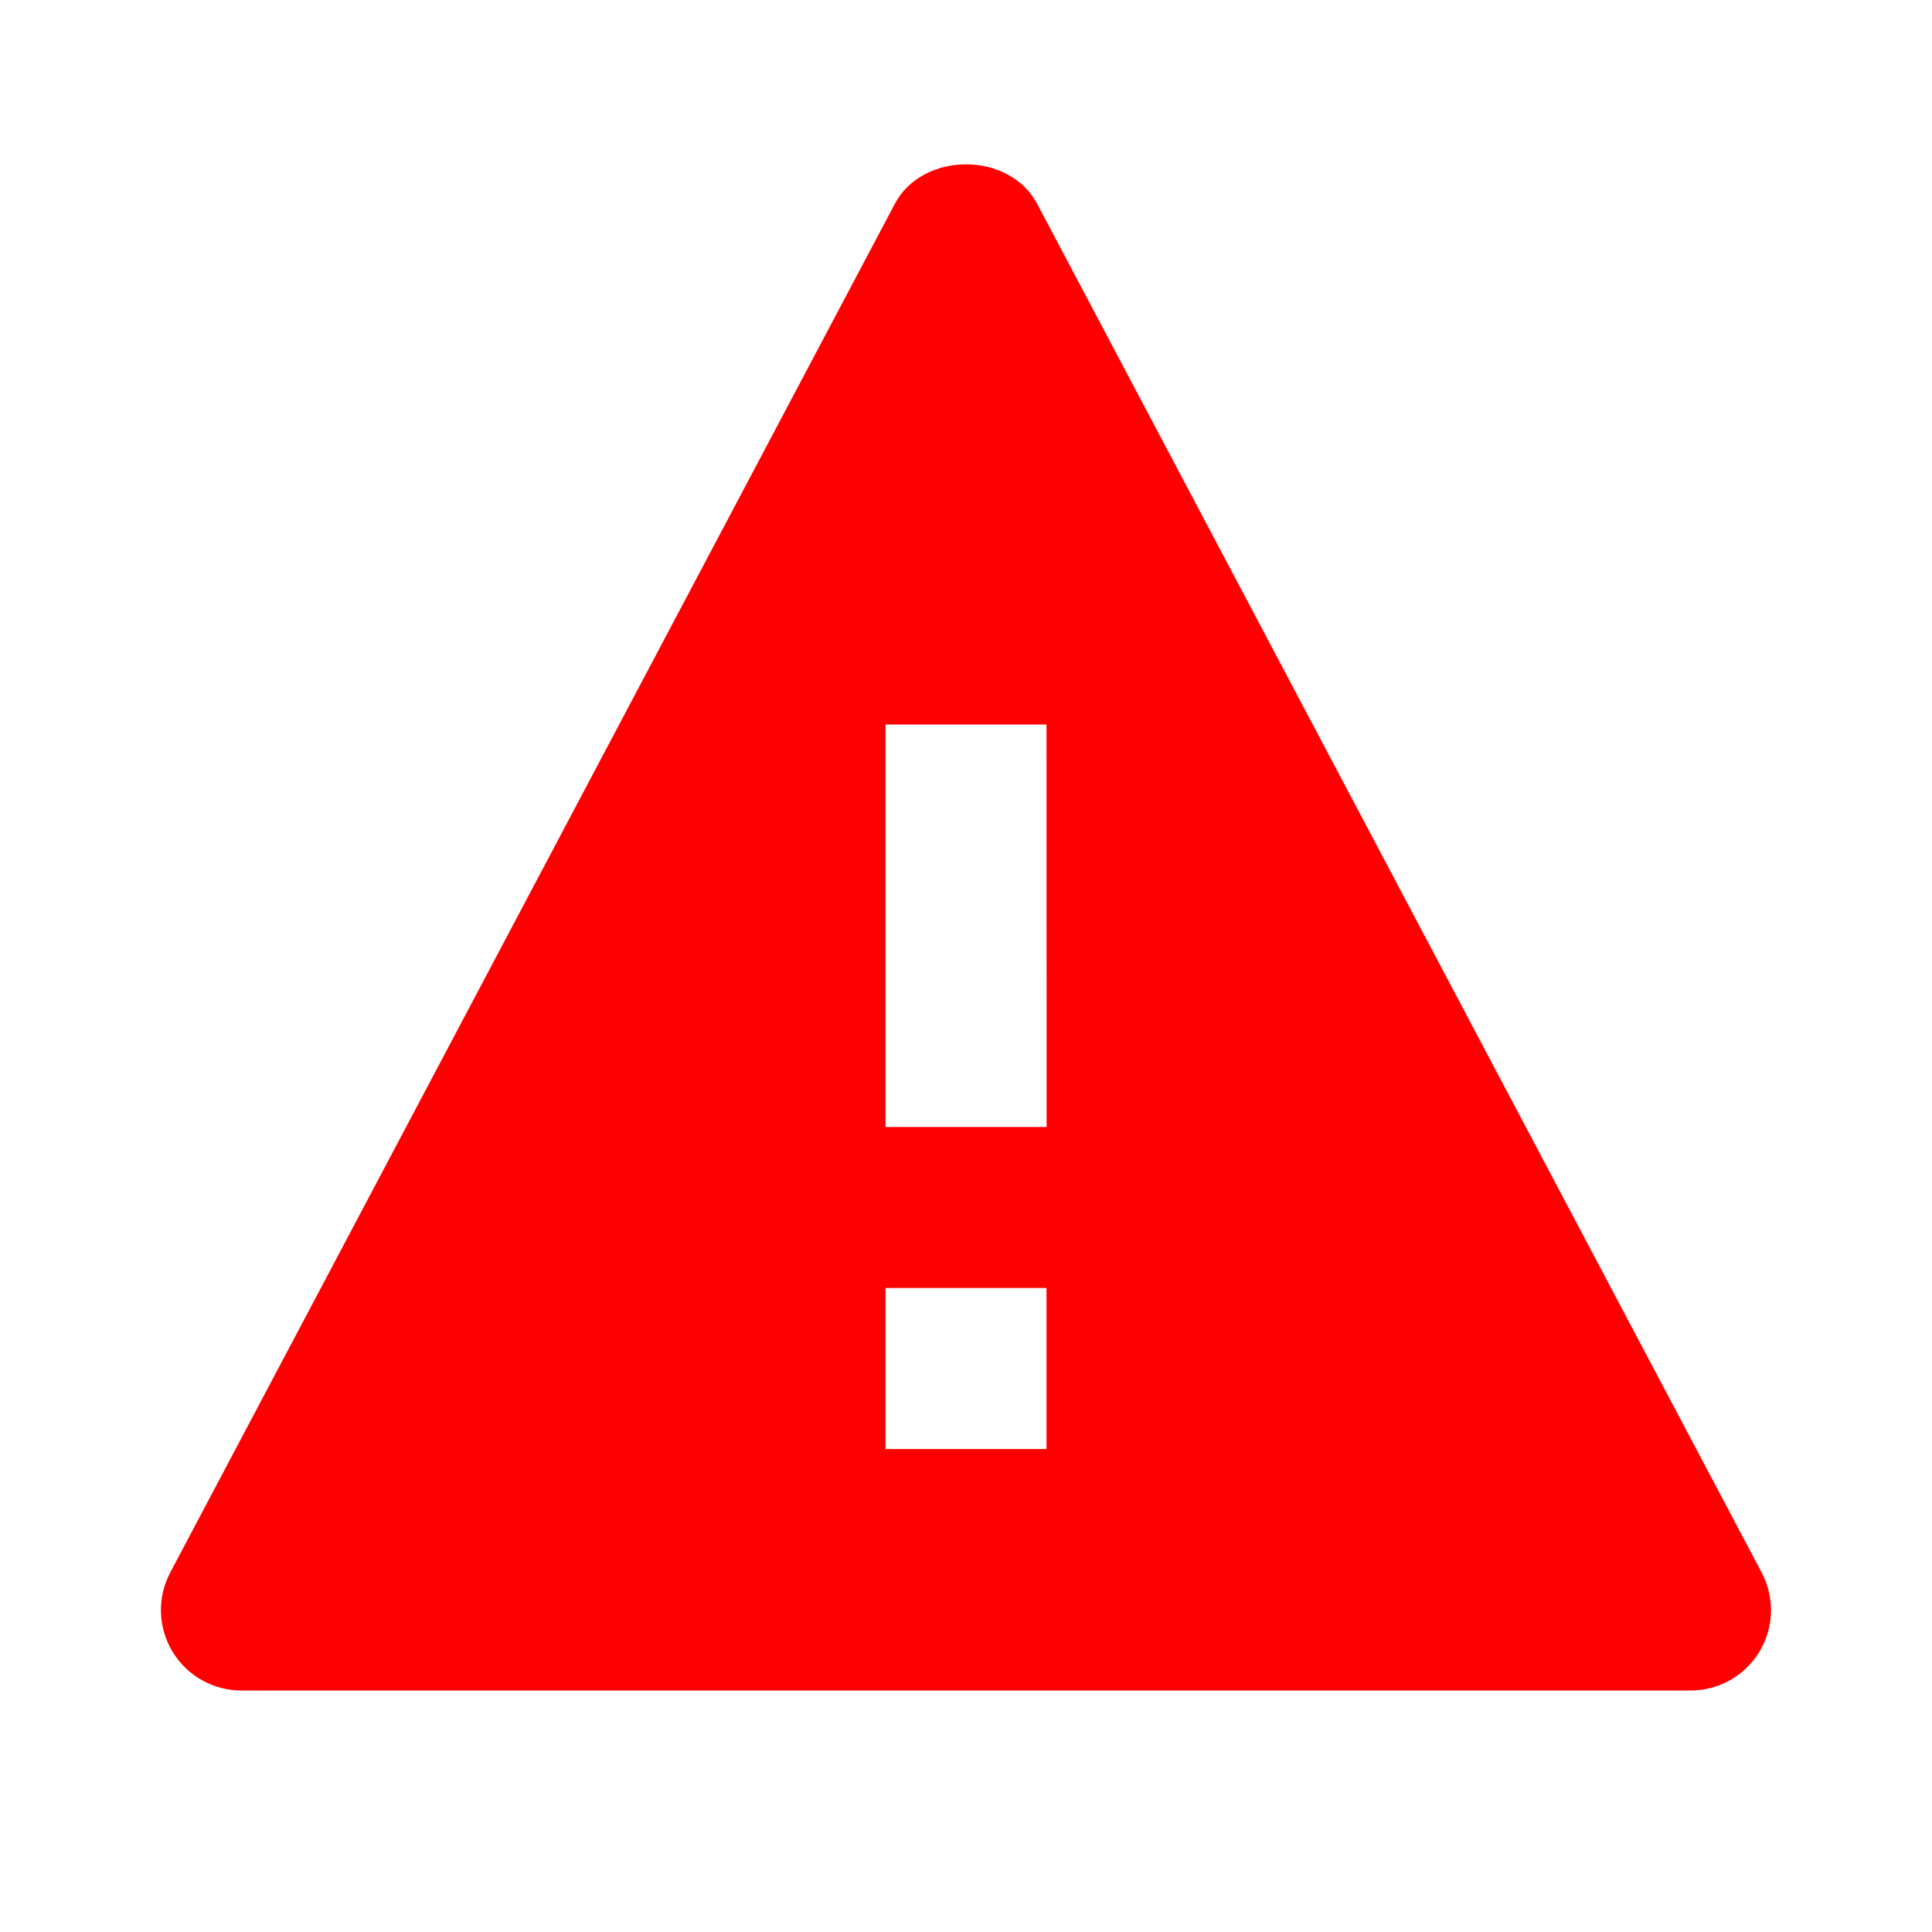
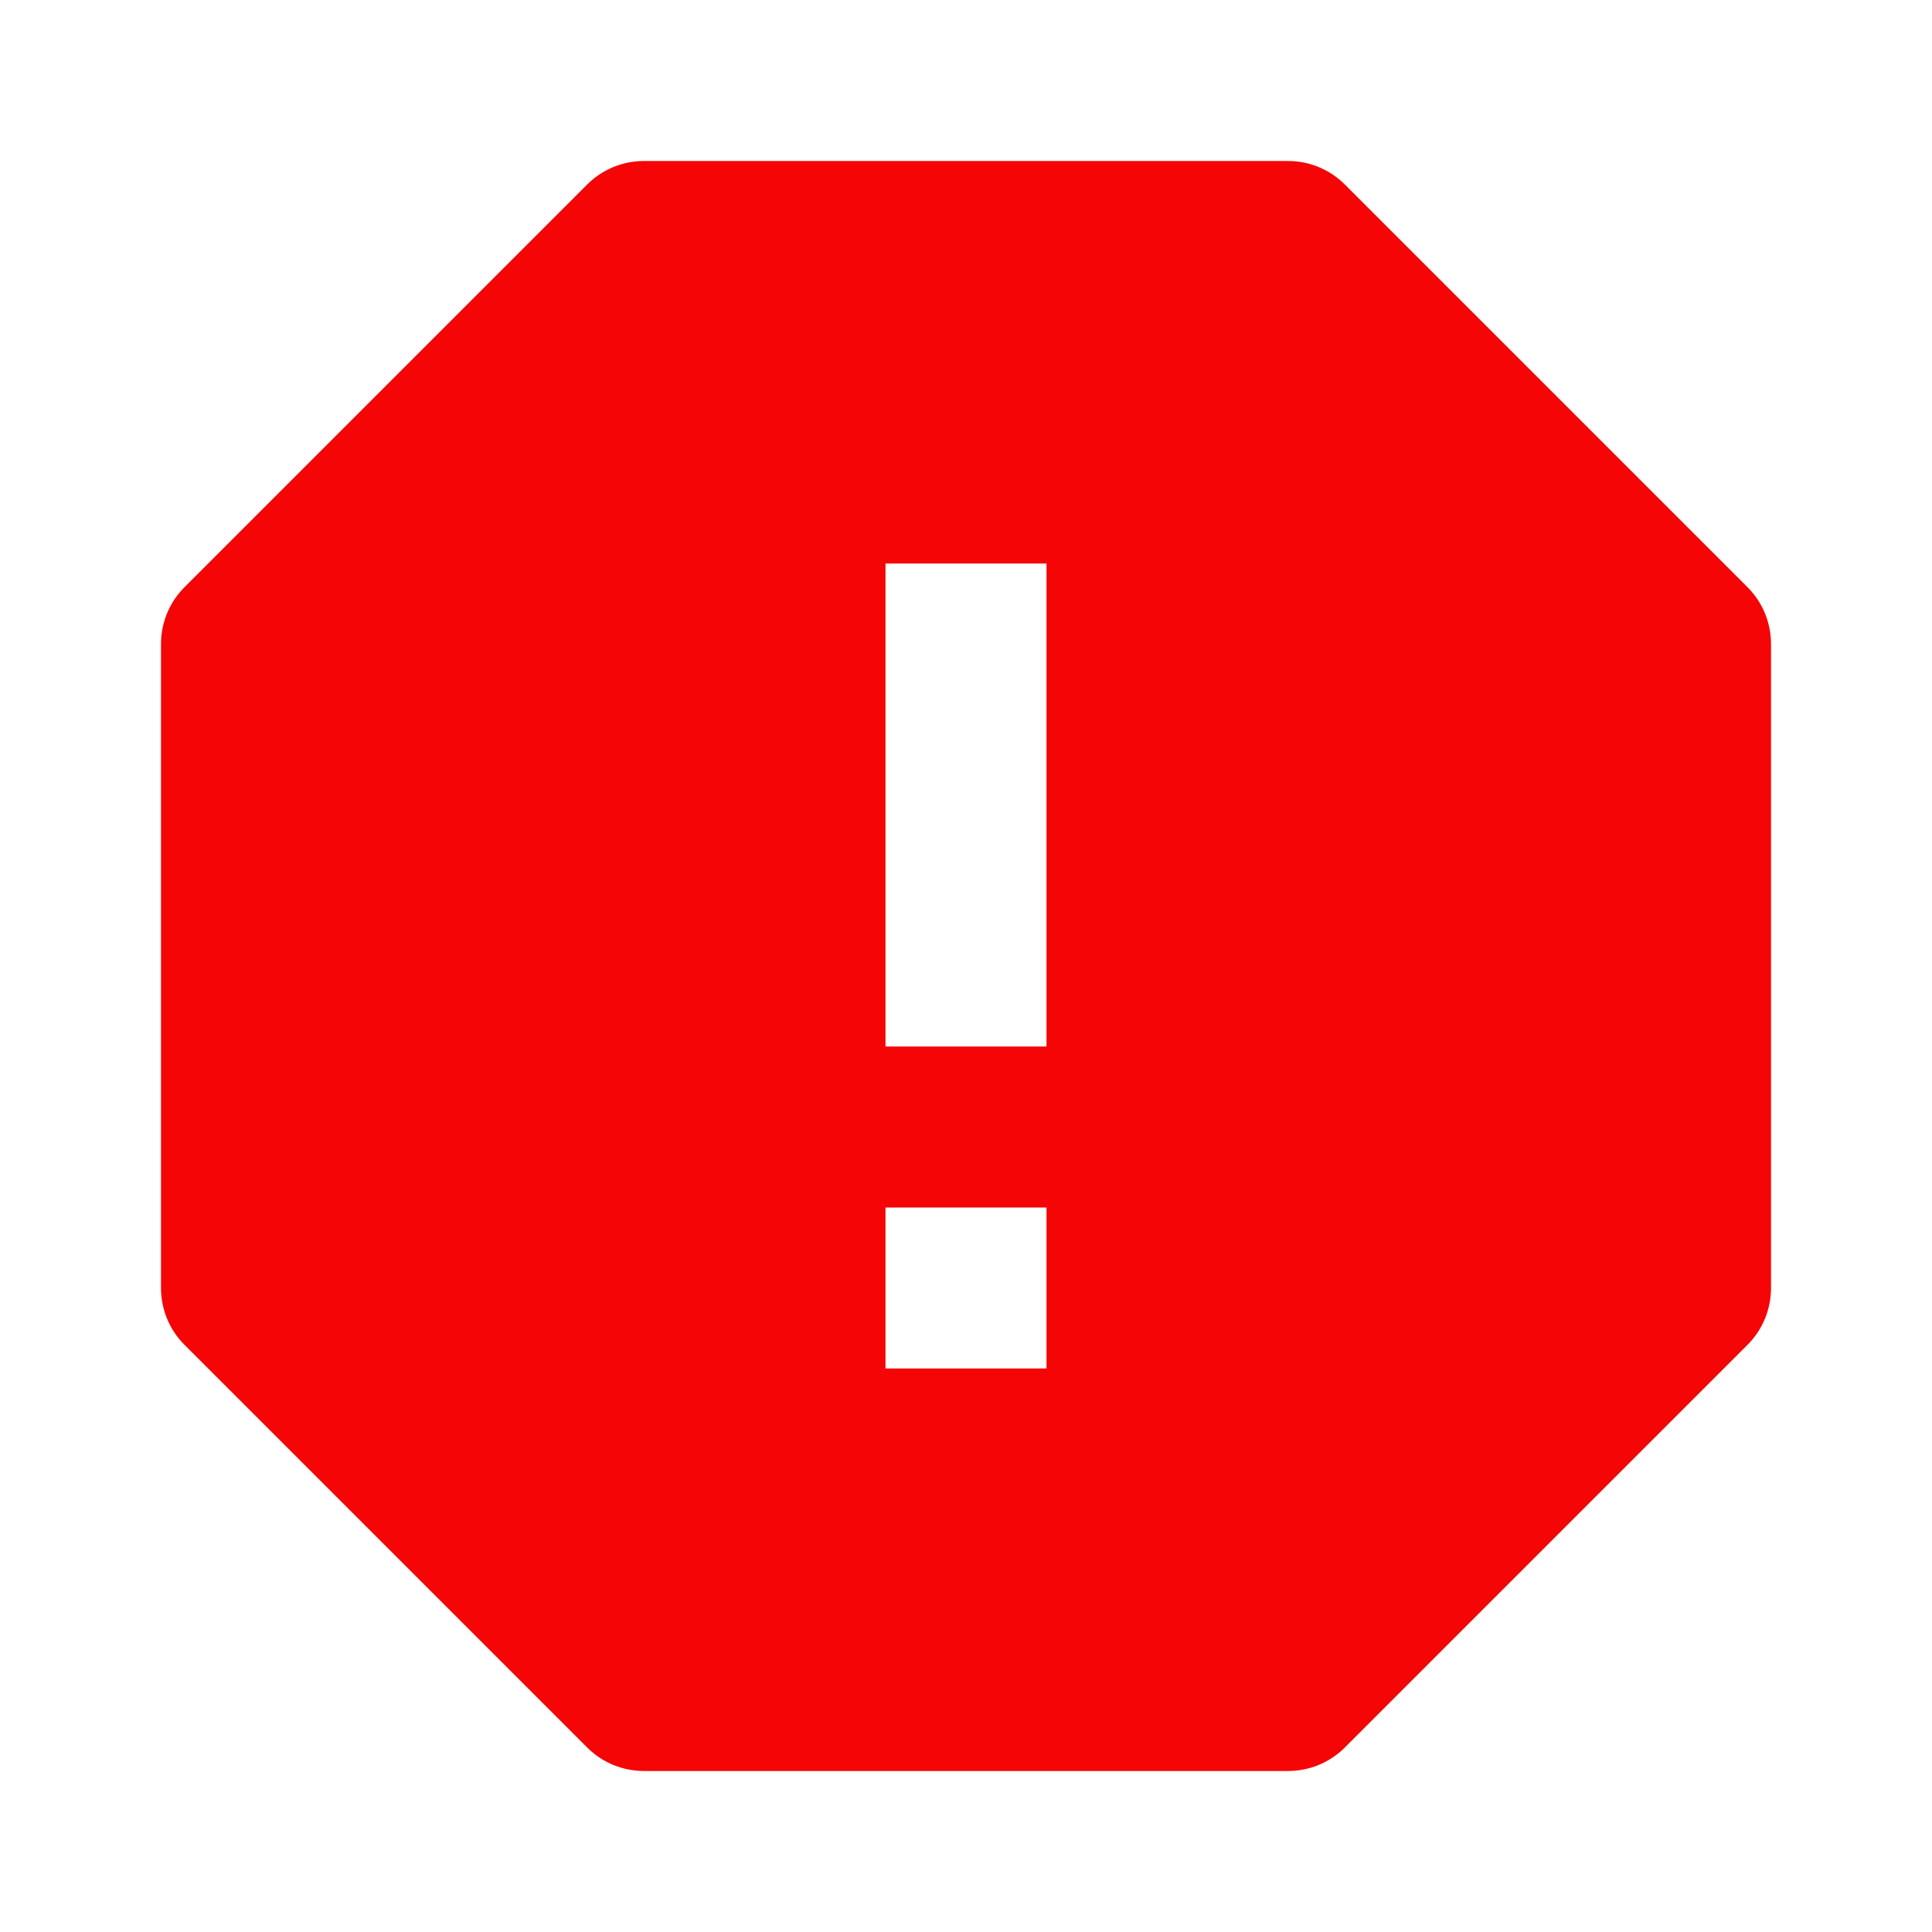
- <svg xmlns="http://www.w3.org/2000/svg" width="24" height="24" viewBox="0 0 24 24" style="fill: rgba(255, 0, 0, 1);transform: ;msFilter:;">
-   <path d="M12.884 2.532c-.346-.654-1.422-.654-1.768 0l-9 17A.999.999 0 0 0 3 21h18a.998.998 0 0 0 .883-1.467L12.884 2.532zM13 18h-2v-2h2v2zm-2-4V9h2l.001 5H11z" />
+ <svg xmlns="http://www.w3.org/2000/svg" width="24" height="24" viewBox="0 0 24 24" style="fill: rgba(245, 5, 5, 1);transform: ;msFilter:;">
+   <path d="M16.707 2.293A.996.996 0 0 0 16 2H8a.996.996 0 0 0-.707.293l-5 5A.996.996 0 0 0 2 8v8c0 .266.105.52.293.707l5 5A.996.996 0 0 0 8 22h8c.266 0 .52-.105.707-.293l5-5A.996.996 0 0 0 22 16V8a.996.996 0 0 0-.293-.707l-5-5zM13 17h-2v-2h2v2zm0-4h-2V7h2v6z" />
</svg>
